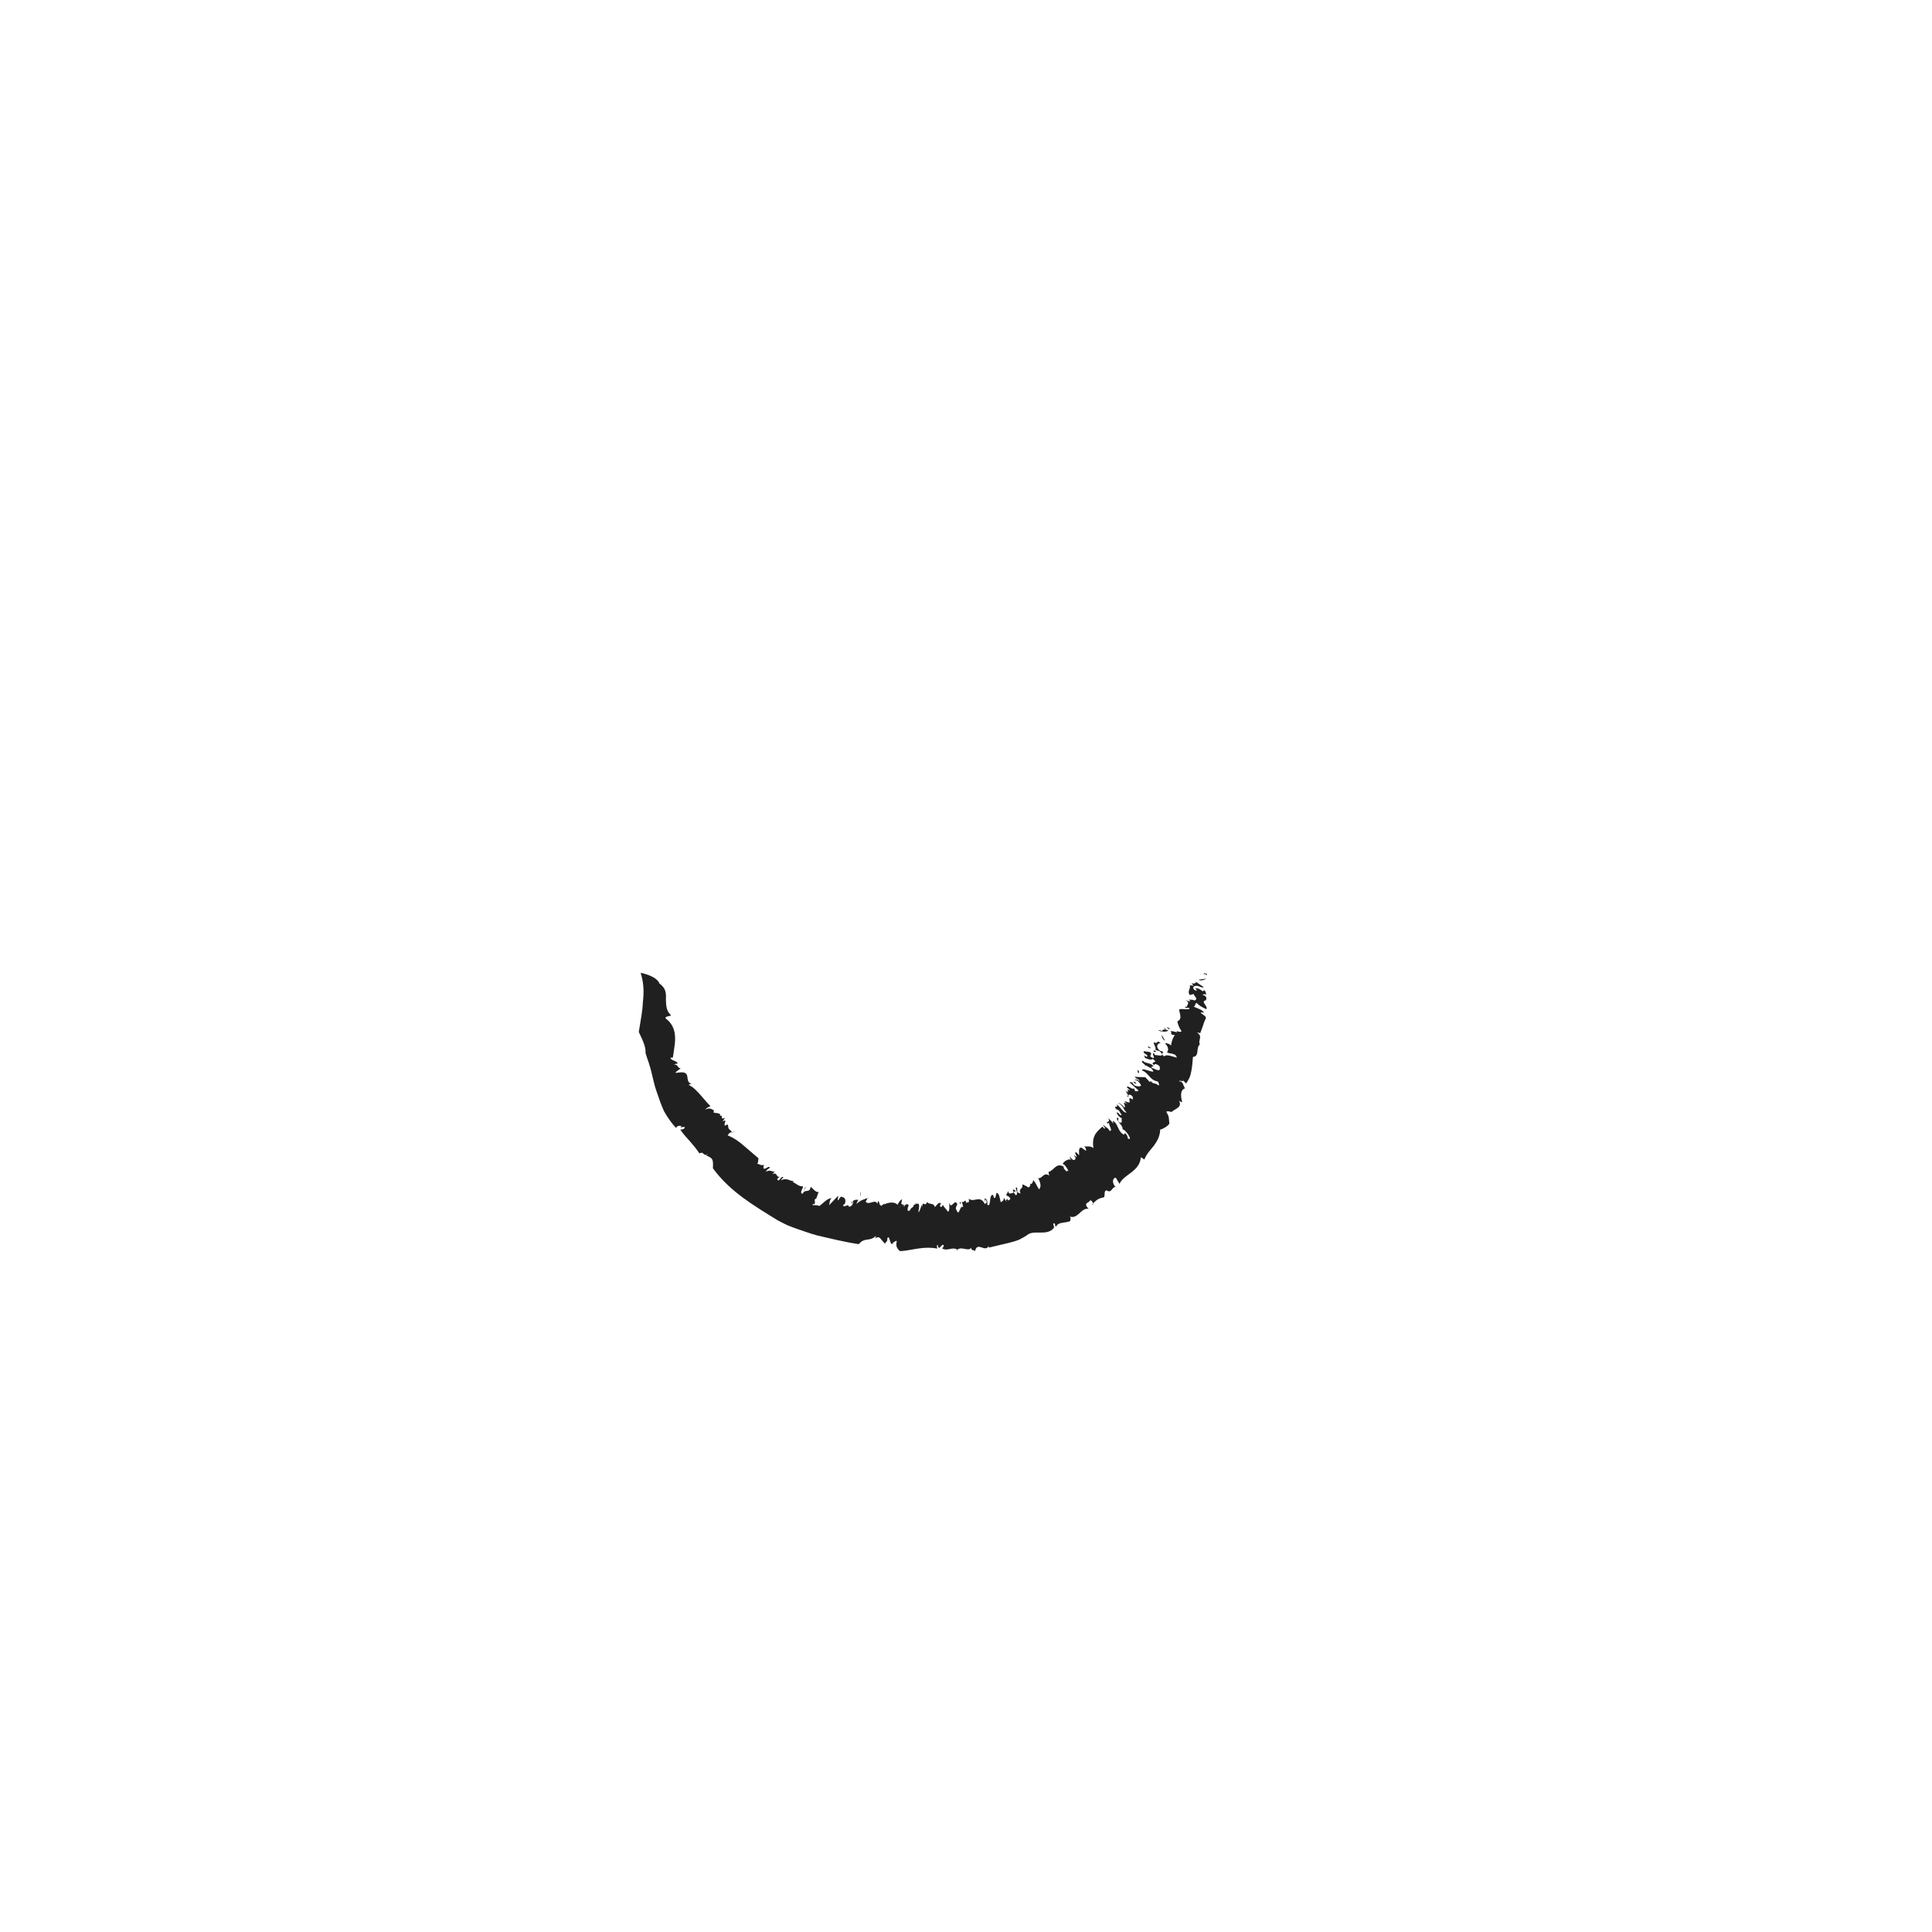
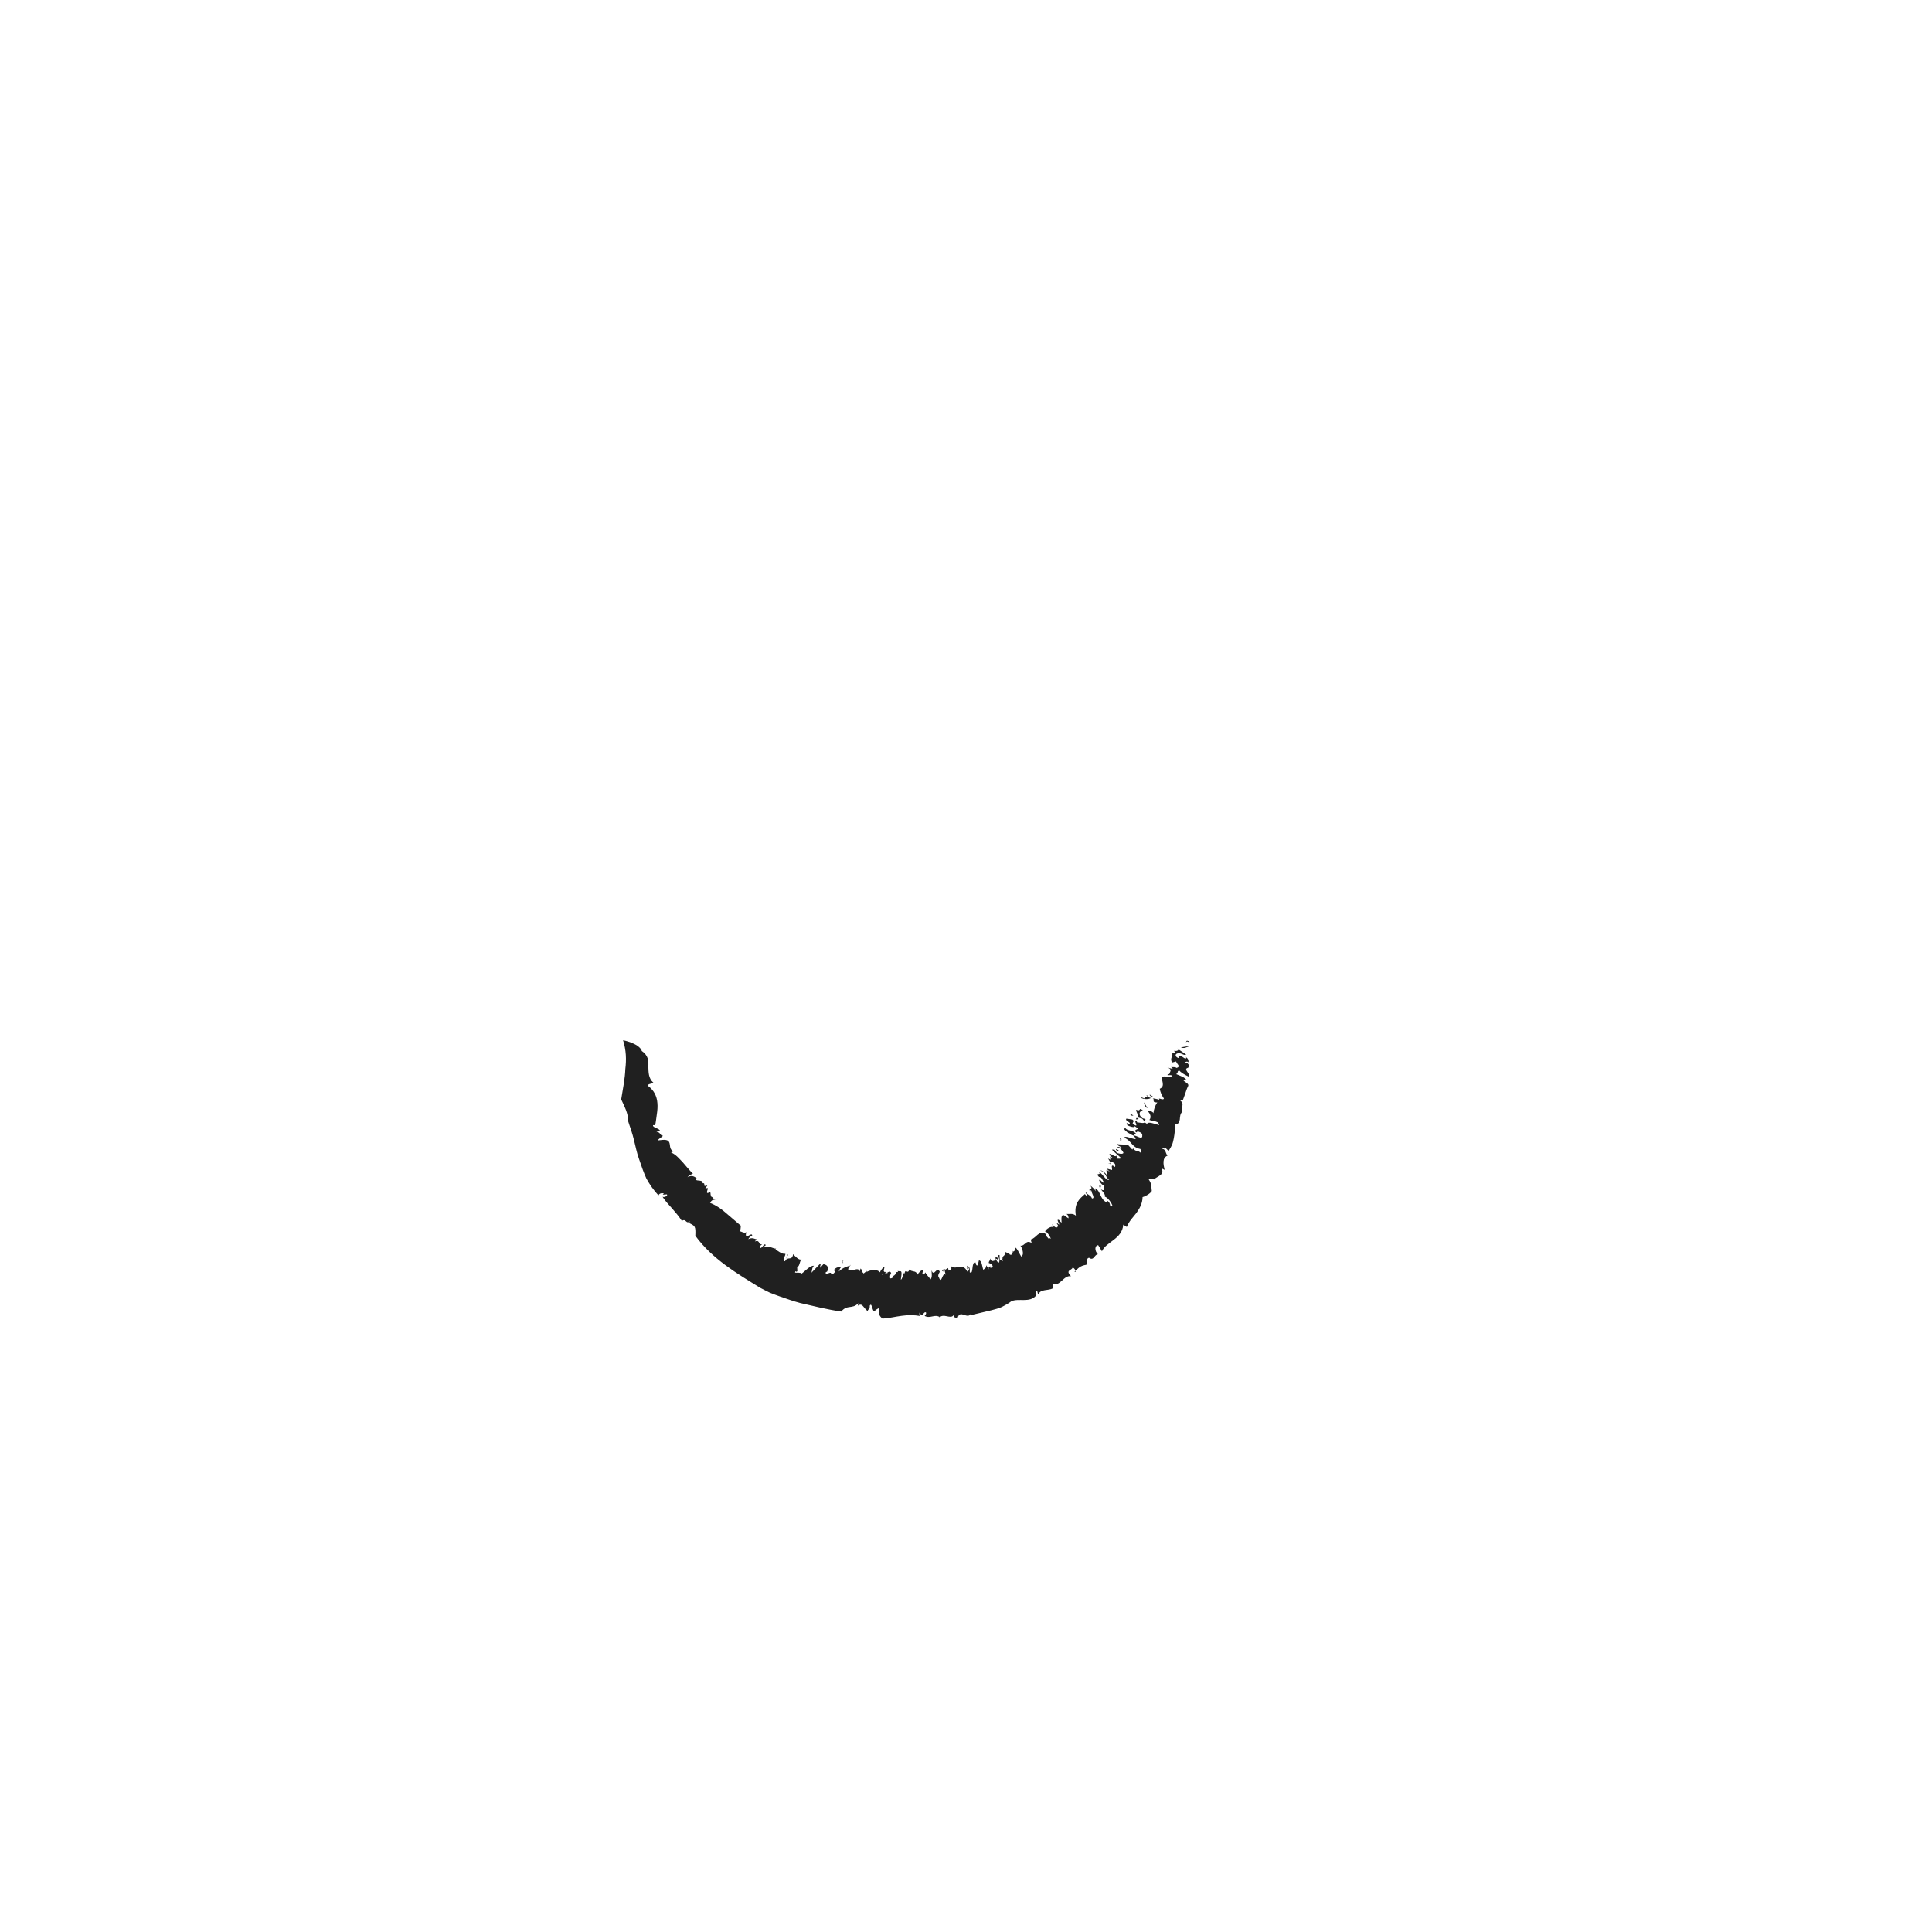
<svg xmlns="http://www.w3.org/2000/svg" id="Layer_3" data-name="Layer 3" viewBox="0 0 300 300">
  <defs>
    <style>
      .cls-1 {
        fill: #202020;
      }
    </style>
  </defs>
-   <path class="cls-1" d="M187.32,151.42c-.16-.48-.71.25-.29-.31.31.06.55.16.29.31Z" />
-   <path class="cls-1" d="M102.34,152.68c1.07.72,1.11,1.56,1.06,2.45.04.88,0,1.82.78,2.5.12.17-1.12.15-.78.54.87.65,1.33,1.56,1.41,2.63.05.53.01,1.11-.08,1.7-.09.59-.14,1.16-.26,1.73h-.34c-.08.44,1.08.49,1.08.91-.2.08-.33,0-.56.19.63-.14.54.57,1.03.54-.17.24-.64.43-.82.73l.75-.08c1.83-.15.58,1.42,1.77,1.79-.17.04-.32.03-.44.16.8.36,1.26.97,1.82,1.54.53.59,1,1.23,1.57,1.75-.24.09-.66.31-.85.55.67-.37,1.08-.09,1.42.16-.52.6,1,.11.94.73l-.16.08c.87-.23-.06.69.89.3l-.35.56c.96-.58-.13.75.48.62l.17-.15c.37.03.04.5.33.58l-.08.1c.6.25.4.89,1.02.3-.37.61-.63-.2-1.15.71,1.01.41,1.82.99,2.55,1.64.75.64,1.49,1.28,2.23,1.91-.05.41-.01.59-.18.87.26-.01.66.37,1.08.12-.06-.02-.17.42-.11.52.1.47.89-.53.98,0-.26.1-.47.29-.62.58.68-.35.98,0,1.42.04-.13.08-.26.1-.4.33.79-.38.56.59,1.14.41l-.39.33c.17.86.72-.77.95-.17-.19.06-.26.25-.39.41.89-.48,1.43.13,2,.12-.06.05-.12.17-.12.17.51.16.86.69,1.55.63.08.3-.64,1.04-.05,1.16.43-.88,1.05.05,1.26-1.1.35.34.88.99,1.31.81-.35.26-.29,1.21-.69,1.12l.03.68c-.21.36-.23-.26-.36.25.21.05.92-.06,1.02.16.6-.42,1.33-1.3,1.93-1.22-.41.27-.25,1.08-.5,1.18.5-.5.99-1.01,1.47-1.52.2.02-.23.76.12.6.08-.25.25-.37.4-.54.03.13.84.02.61.99-.04.4-.37.09-.27.5.35.11.47-.2.82-.1l-.03.13c.19.22.79-.17.71-.78-.15-.08-.11.59-.26.23.33-.49.76-.5,1.11-.44-.16.13-.22.38-.34.64.68-.63,1.23-.75,1.82-.94.12-.45-.4.78-.41.52.52.79,1.57-.57,1.91.49-.11.06.08-.66.06-.53.3.13.16.81.42.6-.05.4.29-.09.53-.18.16-.27.02.2-.18.22.37-.29,1.65-.73,2.27-.05.02-.26.54-.9.69-.85l-.13.61c.1.39.54.02.51.55.42-.7-1.39.44-.86-.07.06.53.75-.88.56-.06.33.04.7-.63.96-.05-.08-.1-.34.84-.07.81.48-.09.16-.29.55-.48l.25-.24c.05-.6.41.1.28-.58.03.5.68-.27.58.72l-.1.78c.21-.05.37-.81.53-1.15.02.08.07.24.06.36.07-1.2.47.12.73-.79.2.22.46.24.7.3.24.04.44.12.55.49.32-.38.59-.83.96-.59-.07.12-.17.16-.18.42.24.34.29.02.49-.18-.04.18.49.68.78,1.09.3-.37.15-1.02.15-1.41.38,1.17.83-.79,1.28.24-.09.19-.41.61-.12.9.41,1.16.5-.95,1.03-.45l-.23-.96c.28.58.6-.66.68.34.11-.37.59.24.4-.7.88.67,1.73-.69,2.52.84.08-.18.38-.09.22-.56-.29-.48-.17.44-.31.09.09-.05.06-.31.04-.45.27.16.48.18.42,1.02.66.45.18-1.72.91-1.52.06.39.15.53.33.42l.19-.75c.46.05.47.82.66,1.46.2-.17.5-.2.46-.71l.52.75c-.37-.53.08-.44.13-.65l-.06.2c.12.26.33,0,.44-.13-.15-.39-.47-.46-.64-.52.03-.32.22-.32.27-.7.15.65.5.32.69.33.25.07.04-.64.11-.64.11.32.34-.06.34.45-.03.13-.26-.26-.28.06.21.2.39.77.53.26.1-.38-.48-1.21.05-.95-.05.19.02.45.02.7l.49.2-.19-.57c.1.13.08.19.13.26-.11-.63.5-.38.33-1.07.16-.12.54.26.74.26v.06c.33.26.52-.1.54-.55l.04.13c.13,0,.36-.22.36-.61.46.29,1.01,2.04,1.03,1.2.29-.16,0-1.21-.27-1.51.69.13.85-1.01,1.74-.4-.04-.26-.15-.37-.08-.58.84-.21,1.15-1.49,2.33-.8-.08.34.3.52.48.81-.1-.56.51.35.09-.47-.3-.45-.42-.69-.74-.76.14-.25.37-.46.63-.58.24-.14.52-.18.77-.05-.25-.13-.26-.33-.26-.53.45.74.83.64.88.23l-.27-.46.46.34c0-.2-.54-.97-.03-.72.13.16.26.32.39.41-.01-.52-.13-1.33.39-1.15l.67.47c.06-.14-.05-.64-.37-.68.7.05.98-.15,1.53.26-.16-.93-.02-1.61.27-2.13.3-.51.75-.87,1.13-1.22l.26.31c.45.06-.39-.6-.06-.54.2.33.73.43.9.91.58,0-.12-.86-.07-1.17-.35-.39.09.38-.34-.11-.1-.16.68-.12.15-.7.29.14.66.59.86.85l-.11-.44c.89.4.71,1.63,1.76,2.17l.08-.26c.77.39.22,1.11.86.85-.09-.46-.78-1.39-1.19-1.46.22-.54-1.21-1.44-.78-1.8.45.2-.23.39.33.75.66.23.12-.61.42-.66-.39.01-.85-.68-.86-.9.45.02.45.63.76.37-.3-.35-.34-.85-.78-.81-.7-.77.47-.14-.02-.81.64.35,1.04,1.38,1.6,1.26-.58-.39-.4-1.02-1.36-1.48.26,0,.7.32.96.68.49.07-.64-1.24.51-.46l-.52-.5c.23.08.44.1.83.23.15-.17-.35-1.11.51-.46-.05-.12.25-.51-.46-.78-.53-.01.26.61-.66.15.81.32.15-.42.02-.71l.36.21c-.08-.18.12-.32-.22-.63.16.2.41.32.54.31l-.47-.44c-.04-.52.98.54,1.05.09l.24.53c-.05-.11.52.09.46-.19-.42-.38-.97-.87-1.3-1.17-.09-.32.61.26.22-.24l.43.61c.14.14.92.34,1.08.07-.06-.28-.61-.96-1.05-.86.07-.13.49-.13.79.19.02-.39-.56-.28-.71-.71.41.1,1.05.04,1.65.1l.7.76.11-.19c.55.64.58.16,1.22.7.18-.08.02-.38-.09-.61-1.35-.24-1.35-1.29-2.47-1.73-.04-.64,2.75,1,1.36-.38-.32-.05-1.01-.7-.87-.23.28-.26-.97-.74-.33-.89.3.49,1.25.22,1.68.93-.34-.2-.39.1-.32.21.48.07,1.06.56,1.24.21,0-.26.13-.55-.46-.77-.62-.28-.09.34-.65-.08-.02-.5.98-.14-.06-.81-.01.3-.71.06-1.13-.13-.04-.13-.07-.26-.13-.4l.39.24c.48-.34-.7-.47-.42-.88l.91.13c.67.41-.57.54.61.96.17-.29-.38-.64.03-.8.08.11.07.21.15.31.08-.09,1.67.42.94-.39-.26-.37-.39-.22-.83-.4.06-.55-.33-.86-.28-1.19.84.37.3-.53,1.05.13-.57-.01-.8.7-.05,1.2,1.09.21-.3.34.68.86.18-.41,1.17,0,1.86.19.09-.1-.14-.33-.21-.44-.6-.28-.65-.13-1.29-.36.35-.4.18-.98-.33-1.44.37-.05.98.21.96.42.06-.61.25-1.21.61-1.7-1.13.05-.08-.67-1.01-.68-.31.22-1.11.24-1.54-.04.11-.15.45.14.69.13-.51-.38,1-.09.17-.56.2.59,1.24.44,2.03.76-.36-.51.58.17.68-.21-.35-.51-.58-1.06-.64-1.52.9-.37.24-1.37.29-1.85.46-.18,1.38.14,1.59-.12.03-.34-1.06.09-.55-.33l.18.07c-.2-.17.79-.82-.55-1.13l1,.27c.11-.08-.11-.2-.21-.28.33.04.66-.04.85.14.78-.23-.05-.67-.05-1.01l-.62.16c-.45-.61.18-.95,0-1.51l.6.05-.34-.35c.57.11.97-.19.49-.38.47.31.95.63,1.42.96-.37.23-.71-.31-1.31-.19-.52.1-.39.62.18.75.08-.2-.05-.22-.26-.39.84-.01.79.29,1.33.49-.03-.11.23-.25-.03-.29.4.24.45.47.45.83-.31-.27-.52.09-.75-.03.73.09.95.46.7.88-.89.21.41.89.09,1.38-.7-.32-1.25-.65-1.5-.99-.42.26-.04.35-.46.6.53.23,1.35.46,1.61.93l-.55-.07c.21.42,1.02.56.79,1.02-.2.39-.33.8-.45,1.18-.14.38-.27.73-.38,1.04l-.54-.11c1.04.63.11,1.25.48,1.85-.36.32-.35.79-.39,1.19-.07.39-.17.73-.69.77-.06.74-.11,1.45-.24,2.14-.07.34-.14.69-.27,1.02-.15.32-.32.64-.54.96l-.6-.57c.41.49-.49-.05-.5.23.71.01.58.69.93,1.08-.86.32-.64,1.39-.45,2.21l-.49-.25c.56,1.03-.62,1.2-1.16,1.73-.24-.05-.74-.22-.81,0,.52.83.35.98.47,1.8-.24.38-.89.8-1.43.94-.02,1.03-.47,1.77-.96,2.47-.52.68-1.15,1.27-1.49,2.17l-.55-.36c-.16,2.26-2.68,2.65-3.31,4.14l-.58-.95c-.55.03-.6.88-.04,1.42-.57,0-.62,1.09-1.39.53-.5.1-.17.74-.41,1.09-1.02.18-1.21.5-1.87,1.12l.23-.05c-.04-.25-.29-.65-.51-.6-.12.42-1.19.35-.23,1.31-1.2-.19-1.64,1.65-2.92,1.2.24.29.05.45.07.7-.76.37-1.87.07-2.22.9-.19-.11-.06-.64-.38-.54-.13.21.18.43.04.72-.98,1.23-2.81.36-3.89.93-.46.34-.95.62-1.45.87-.51.22-1.05.36-1.59.5-1.08.26-2.14.51-3.16.75l-.02-.26c-.53,1.1-1.78-.78-2.11.8-.2-.23-.65-.03-.59-.55-.47.77-1.6-.41-2.32.49.08.02.11-.03.19-.15-.85-.54-1.51.29-2.39-.2.08-.12.23-.21.25-.47-.34-.49-.74,1.15-.95-.11-.18.02-.12.64,0,.6-.93-.17-1.88-.17-2.86-.03-.97.12-1.98.38-2.97.43-1.3-.95.15-2.14-1.04-1.35-.06-.26-.12.47-.11.21-.47.29-.45-1.5-.83-.88,0,.79-.25.4-.33.87-.76-.62-.79-1.34-1.55-.85l.12-.4c-.98,1.01-1.72.16-2.68,1.31-2.18-.32-4.28-.85-6.42-1.34-1.05-.28-2.07-.66-3.11-1.01-.51-.19-1.03-.37-1.54-.58-.49-.24-.98-.48-1.47-.74-3.67-2.26-7.47-4.48-10.11-8.11.06-1.5,0-1.51-1.1-2.03.16-.08.24-.06.31-.22-.7.55-.61-.5-1.3-.05-.45-.69-.95-1.29-1.47-1.88-.51-.6-1.1-1.16-1.53-1.88.22.17.89-.14.67-.36l-.64.05.17-.18c-.22-.1-.72-.06-.83.29-.74-.79-1.35-1.67-1.87-2.6-.44-.97-.8-1.99-1.13-2.99-.37-.99-.56-2.05-.82-3.06-.13-.51-.27-1.01-.43-1.5-.17-.49-.34-.97-.49-1.47.09-1.05-.6-2.29-1.05-3.29.27-1.68.59-3.22.64-4.7.18-1.49.14-2.92-.35-4.48,0,0,2.31.41,2.9,1.58Z" />
-   <path class="cls-1" d="M187.37,151.99c-.45.09-.71.41-1.29.14.42-.02.89-.18,1.29-.14Z" />
-   <path class="cls-1" d="M181.7,159.72c.12.04-.2.06-.28.07,0-.1-.34-.28-.1-.3,0,.1.21.14.38.23Z" />
-   <path class="cls-1" d="M180.92,161.6c-.37-.15-.56-.66-.54-.91l.54.91Z" />
-   <path class="cls-1" d="M178.73,162.76c-.37.02-.52-.09-.44-.27.2.06.27.16.44.27Z" />
-   <path class="cls-1" d="M179.52,163.21c-.05.15-.29.13-.52.11.32.12-.07-.4.52-.11Z" />
-   <path class="cls-1" d="M176.83,166.28c-.01.1.18.44-.24.3.31.06-.24-.64.24-.3Z" />
-   <path class="cls-1" d="M176.45,168.15c-.05.04-.13.02-.07.13-.21,0-.4-.25-.38-.35l.45.21Z" />
-   <polygon class="cls-1" points="148.99 186.81 149.18 186.59 149.19 186.98 148.99 186.81" />
-   <path class="cls-1" d="M133.69,185.6c-.27.19-.04-.39-.06-.45.19,0-.2.45.06.45Z" />
-   <polygon class="cls-1" points="125.05 184.31 125.12 184.34 124.72 185.04 125.05 184.31" />
+   <path class="cls-1" d="M184.59,161.9c-.16-.48-.71.25-.29-.31.31.06.55.16.29.31Z" />
+   <path class="cls-1" d="M99.61,163.16c1.07.72,1.11,1.56,1.06,2.45.04.88,0,1.82.78,2.5.12.17-1.12.15-.78.54.87.65,1.33,1.56,1.41,2.63.05.53.01,1.11-.08,1.7-.09.59-.14,1.16-.26,1.73h-.34c-.08.44,1.08.49,1.08.91-.2.08-.33,0-.56.19.63-.14.54.57,1.03.54-.17.24-.64.43-.82.73l.75-.08c1.83-.15.58,1.42,1.77,1.79-.17.04-.32.03-.44.16.8.36,1.26.97,1.82,1.54.53.59,1,1.23,1.57,1.75-.24.09-.66.31-.85.55.67-.37,1.08-.09,1.42.16-.52.61,1,.11.94.73l-.16.08c.87-.23-.06.69.89.3l-.35.56c.96-.58-.13.75.48.62l.17-.15c.37.03.04.5.33.58l-.08.1c.6.25.4.89,1.02.3-.37.61-.63-.2-1.15.71,1.01.41,1.82.99,2.55,1.64.75.64,1.49,1.28,2.23,1.91-.05.41-.01.59-.18.87.26-.01.66.37,1.08.12-.06-.02-.17.42-.11.52.1.47.89-.53.98,0-.26.1-.47.29-.62.58.68-.35.98,0,1.42.04-.13.08-.26.1-.4.33.79-.38.56.59,1.14.41l-.39.33c.17.86.72-.77.95-.17-.19.06-.26.25-.39.41.89-.48,1.43.13,2,.12-.06.05-.12.17-.12.17.51.16.86.69,1.55.63.08.3-.64,1.04-.05,1.16.43-.88,1.05.05,1.26-1.1.35.34.88.99,1.31.81-.35.26-.29,1.21-.69,1.12l.03.68c-.21.36-.23-.26-.36.25.21.05.92-.06,1.02.16.6-.42,1.33-1.3,1.93-1.22-.41.27-.25,1.08-.5,1.18.5-.5.99-1.01,1.47-1.52.2.02-.23.76.12.6.08-.25.25-.37.4-.54.03.13.84.02.61.99-.04.4-.37.09-.27.5.35.11.47-.2.82-.1l-.03.13c.19.22.79-.17.71-.78-.15-.08-.11.59-.26.23.33-.49.76-.5,1.11-.44-.16.13-.22.38-.34.64.68-.63,1.23-.75,1.82-.94.12-.45-.4.78-.41.52.52.79,1.57-.57,1.91.49-.11.06.09-.66.06-.53.3.13.16.81.42.6-.05.4.29-.09.53-.18.16-.27.02.2-.18.22.37-.29,1.65-.73,2.27-.05.02-.26.54-.9.69-.85l-.13.61c.1.39.54.02.51.55.42-.7-1.39.44-.86-.07.06.53.75-.88.56-.06.33.04.7-.63.96-.05-.08-.1-.34.84-.07.81.48-.09.16-.29.55-.48l.25-.24c.05-.6.41.1.28-.58.03.5.68-.27.58.72l-.1.78c.21-.05.37-.81.53-1.15.02.08.07.24.06.36.07-1.2.47.12.73-.79.2.22.46.24.7.3.24.04.44.12.55.49.32-.38.59-.83.96-.59-.07.12-.17.16-.18.42.24.34.29.02.49-.18-.04.18.49.68.78,1.09.3-.37.15-1.02.15-1.41.38,1.17.83-.79,1.28.24-.09.19-.41.61-.12.9.41,1.16.5-.95,1.03-.45l-.23-.96c.28.58.6-.66.68.34.11-.37.59.24.4-.7.88.67,1.73-.69,2.52.84.08-.18.38-.09.22-.56-.29-.48-.17.44-.31.09.09-.05.06-.32.04-.45.27.16.48.18.42,1.02.66.45.18-1.72.91-1.52.06.39.15.53.33.42l.19-.75c.46.05.47.82.66,1.46.2-.17.5-.2.46-.71l.52.75c-.37-.53.08-.44.13-.65l-.06.2c.12.26.33,0,.44-.13-.15-.39-.47-.46-.64-.52.03-.32.22-.32.27-.7.15.65.5.32.69.33.25.07.04-.64.11-.64.11.32.34-.06.34.45-.03.13-.26-.26-.28.06.21.2.39.77.53.26.1-.38-.48-1.21.05-.95-.05.19.02.45.02.7l.49.2-.19-.57c.1.13.08.19.13.26-.11-.63.5-.38.33-1.07.16-.12.54.26.74.26v.06c.33.26.52-.1.54-.55l.04.13c.13,0,.36-.22.36-.61.46.29,1.01,2.04,1.03,1.2.29-.16,0-1.21-.27-1.51.69.13.85-1.01,1.74-.4-.04-.26-.15-.37-.08-.58.84-.21,1.15-1.49,2.33-.8-.08.34.3.52.48.81-.1-.56.51.35.09-.47-.3-.45-.42-.69-.74-.76.14-.25.37-.46.63-.58.24-.14.52-.18.77-.05-.25-.13-.26-.33-.26-.53.45.74.83.64.88.23l-.27-.46.46.34c0-.2-.54-.97-.03-.72.13.16.26.32.39.41-.01-.52-.13-1.33.39-1.15l.67.47c.06-.14-.05-.64-.37-.68.7.05.98-.15,1.53.26-.16-.93-.02-1.61.27-2.13.3-.51.75-.87,1.13-1.22l.26.31c.45.06-.39-.6-.06-.54.2.33.73.42.9.91.58,0-.12-.86-.07-1.17-.35-.39.09.38-.34-.11-.1-.16.68-.12.15-.7.29.14.66.59.86.85l-.11-.44c.89.4.71,1.63,1.76,2.17l.08-.26c.77.39.22,1.11.86.85-.09-.46-.78-1.39-1.19-1.46.22-.54-1.21-1.44-.78-1.8.45.2-.23.39.33.75.66.23.12-.61.42-.66-.39.01-.85-.68-.86-.91.45.02.45.63.76.37-.3-.35-.34-.85-.78-.81-.7-.77.47-.14-.02-.81.64.35,1.04,1.38,1.6,1.26-.58-.39-.4-1.02-1.36-1.48.26,0,.7.32.96.68.49.07-.64-1.24.51-.46l-.52-.5c.23.08.44.1.83.23.15-.17-.35-1.11.51-.46-.05-.12.25-.51-.46-.78-.53-.01.26.61-.66.15.81.32.15-.42.02-.71l.36.21c-.08-.18.12-.32-.22-.63.16.2.41.32.54.31l-.47-.44c-.04-.52.98.54,1.05.09l.24.53c-.05-.11.52.09.46-.19-.42-.38-.97-.87-1.3-1.17-.09-.32.61.26.22-.24l.43.61c.14.14.92.34,1.08.07-.06-.28-.61-.96-1.05-.86.07-.13.49-.13.79.19.02-.39-.56-.28-.71-.71.41.1,1.05.04,1.65.1l.7.76.11-.19c.55.64.58.16,1.22.7.18-.08.02-.38-.09-.61-1.35-.24-1.35-1.29-2.47-1.73-.04-.64,2.75,1,1.36-.38-.32-.05-1.01-.7-.87-.23.28-.26-.97-.74-.33-.89.3.49,1.25.22,1.68.93-.34-.2-.39.1-.32.21.48.07,1.06.56,1.24.21,0-.26.13-.55-.46-.77-.62-.28-.09.34-.65-.08-.02-.5.98-.14-.06-.81-.01.3-.71.06-1.13-.13-.04-.13-.07-.26-.13-.4l.39.24c.48-.34-.7-.47-.42-.88l.91.13c.67.41-.57.54.61.96.17-.29-.38-.64.03-.8.08.11.07.21.15.31.08-.09,1.67.42.94-.39-.26-.37-.39-.22-.83-.4.06-.55-.33-.86-.28-1.19.84.37.3-.53,1.05.13-.57-.01-.8.7-.05,1.2,1.09.21-.3.34.68.86.18-.41,1.17,0,1.86.19.09-.1-.14-.33-.21-.44-.6-.28-.65-.13-1.29-.36.35-.4.18-.98-.33-1.44.37-.05.98.21.96.42.06-.61.25-1.21.61-1.7-1.13.05-.08-.67-1.01-.68-.31.22-1.11.24-1.54-.04.11-.15.45.14.69.13-.51-.38,1-.09.17-.56.2.59,1.24.44,2.03.76-.36-.51.58.17.68-.21-.35-.51-.58-1.06-.64-1.52.9-.37.24-1.37.29-1.85.46-.18,1.38.14,1.59-.12.03-.34-1.06.09-.55-.33l.18.07c-.2-.17.79-.82-.55-1.13l1,.27c.11-.08-.11-.2-.21-.28.33.04.66-.04.85.14.78-.23-.05-.67-.05-1.01l-.62.16c-.45-.61.18-.95,0-1.51l.6.05-.34-.35c.57.11.97-.19.49-.38.47.31.95.63,1.42.96-.37.23-.71-.31-1.31-.19-.52.1-.39.62.18.75.08-.2-.05-.22-.26-.39.84-.01.79.29,1.33.49-.03-.11.23-.25-.03-.29.4.24.45.47.45.83-.31-.27-.52.09-.75-.03.73.09.95.46.7.88-.89.21.41.89.09,1.38-.7-.32-1.25-.65-1.5-.99-.42.26-.04.35-.46.6.53.23,1.35.46,1.61.93l-.55-.07c.21.42,1.02.56.79,1.02-.2.39-.33.8-.45,1.18-.14.38-.27.73-.38,1.04l-.54-.11c1.04.63.11,1.25.48,1.85-.36.32-.35.79-.39,1.19-.07.39-.17.73-.69.77-.06.74-.11,1.45-.24,2.14-.07.34-.14.69-.27,1.02-.15.32-.32.64-.54.96l-.6-.57c.41.49-.49-.05-.5.23.71.01.58.69.93,1.08-.86.32-.64,1.39-.45,2.21l-.49-.25c.56,1.03-.62,1.2-1.16,1.73-.24-.05-.74-.22-.81,0,.52.83.35.98.47,1.8-.24.38-.89.8-1.43.94-.02,1.03-.47,1.77-.96,2.47-.52.68-1.15,1.27-1.49,2.17l-.55-.36c-.16,2.26-2.68,2.65-3.31,4.14l-.58-.95c-.55.03-.6.88-.04,1.42-.57,0-.62,1.09-1.39.53-.5.1-.17.74-.41,1.09-1.02.18-1.21.5-1.87,1.12l.23-.05c-.04-.25-.29-.65-.51-.6-.12.42-1.19.35-.23,1.31-1.2-.19-1.64,1.65-2.92,1.2.24.29.05.45.07.7-.76.37-1.87.07-2.22.9-.19-.11-.06-.64-.38-.54-.13.21.18.43.04.72-.98,1.23-2.81.36-3.89.93-.46.34-.95.62-1.45.87-.51.22-1.05.36-1.59.5-1.08.26-2.14.51-3.16.75l-.02-.26c-.53,1.1-1.78-.78-2.11.8-.2-.23-.65-.03-.59-.55-.47.77-1.6-.41-2.32.49.08.02.11-.03.19-.15-.85-.54-1.51.29-2.39-.2.08-.12.23-.21.25-.47-.34-.49-.74,1.15-.95-.11-.18.02-.12.64,0,.6-.93-.17-1.88-.17-2.86-.03-.97.12-1.98.38-2.97.43-1.3-.95.15-2.14-1.04-1.35-.06-.26-.12.47-.11.21-.47.29-.45-1.5-.83-.88,0,.79-.25.4-.33.87-.76-.62-.79-1.34-1.55-.85l.12-.4c-.98,1.01-1.72.16-2.68,1.31-2.18-.32-4.28-.85-6.42-1.34-1.05-.28-2.07-.66-3.11-1.01-.51-.19-1.03-.37-1.54-.58-.49-.24-.98-.48-1.47-.74-3.67-2.26-7.47-4.48-10.11-8.11.06-1.5,0-1.51-1.1-2.03.16-.08.24-.06.31-.22-.7.55-.61-.5-1.3-.05-.45-.69-.95-1.29-1.47-1.88-.51-.6-1.1-1.16-1.53-1.88.22.17.89-.14.67-.36l-.64.05.17-.18c-.22-.11-.72-.06-.83.29-.74-.79-1.35-1.67-1.87-2.6-.44-.97-.8-1.99-1.13-2.99-.37-.99-.56-2.05-.82-3.06-.13-.51-.27-1.01-.43-1.5-.17-.49-.34-.97-.49-1.47.09-1.05-.6-2.29-1.05-3.29.27-1.68.59-3.22.64-4.7.18-1.49.14-2.92-.35-4.48,0,0,2.31.41,2.9,1.58Z" />
+   <path class="cls-1" d="M184.65,162.48c-.45.09-.71.41-1.29.14.42-.02.89-.18,1.29-.14Z" />
+   <path class="cls-1" d="M178.98,170.21c.12.04-.2.06-.28.07,0-.1-.34-.28-.1-.3,0,.1.21.14.38.23Z" />
+   <path class="cls-1" d="M178.19,172.08c-.37-.15-.56-.66-.54-.91l.54.91Z" />
+   <path class="cls-1" d="M176,173.24c-.37.02-.52-.09-.44-.27.2.06.27.16.44.27Z" />
+   <path class="cls-1" d="M176.79,173.69c-.05.15-.29.13-.52.11.32.12-.07-.4.52-.11Z" />
+   <path class="cls-1" d="M174.11,176.77c-.01.1.18.44-.24.3.31.06-.24-.64.24-.3Z" />
+   <path class="cls-1" d="M173.72,178.63c-.05.04-.13.02-.07.13-.21,0-.4-.25-.38-.35l.45.21Z" />
+   <polygon class="cls-1" points="146.27 197.3 146.45 197.08 146.47 197.47 146.27 197.3" />
+   <path class="cls-1" d="M130.96,196.08c-.27.19-.04-.39-.06-.45.19,0-.2.45.06.45Z" />
+   <polygon class="cls-1" points="122.33 194.8 122.39 194.82 122 195.53 122.33 194.8" />
</svg>
